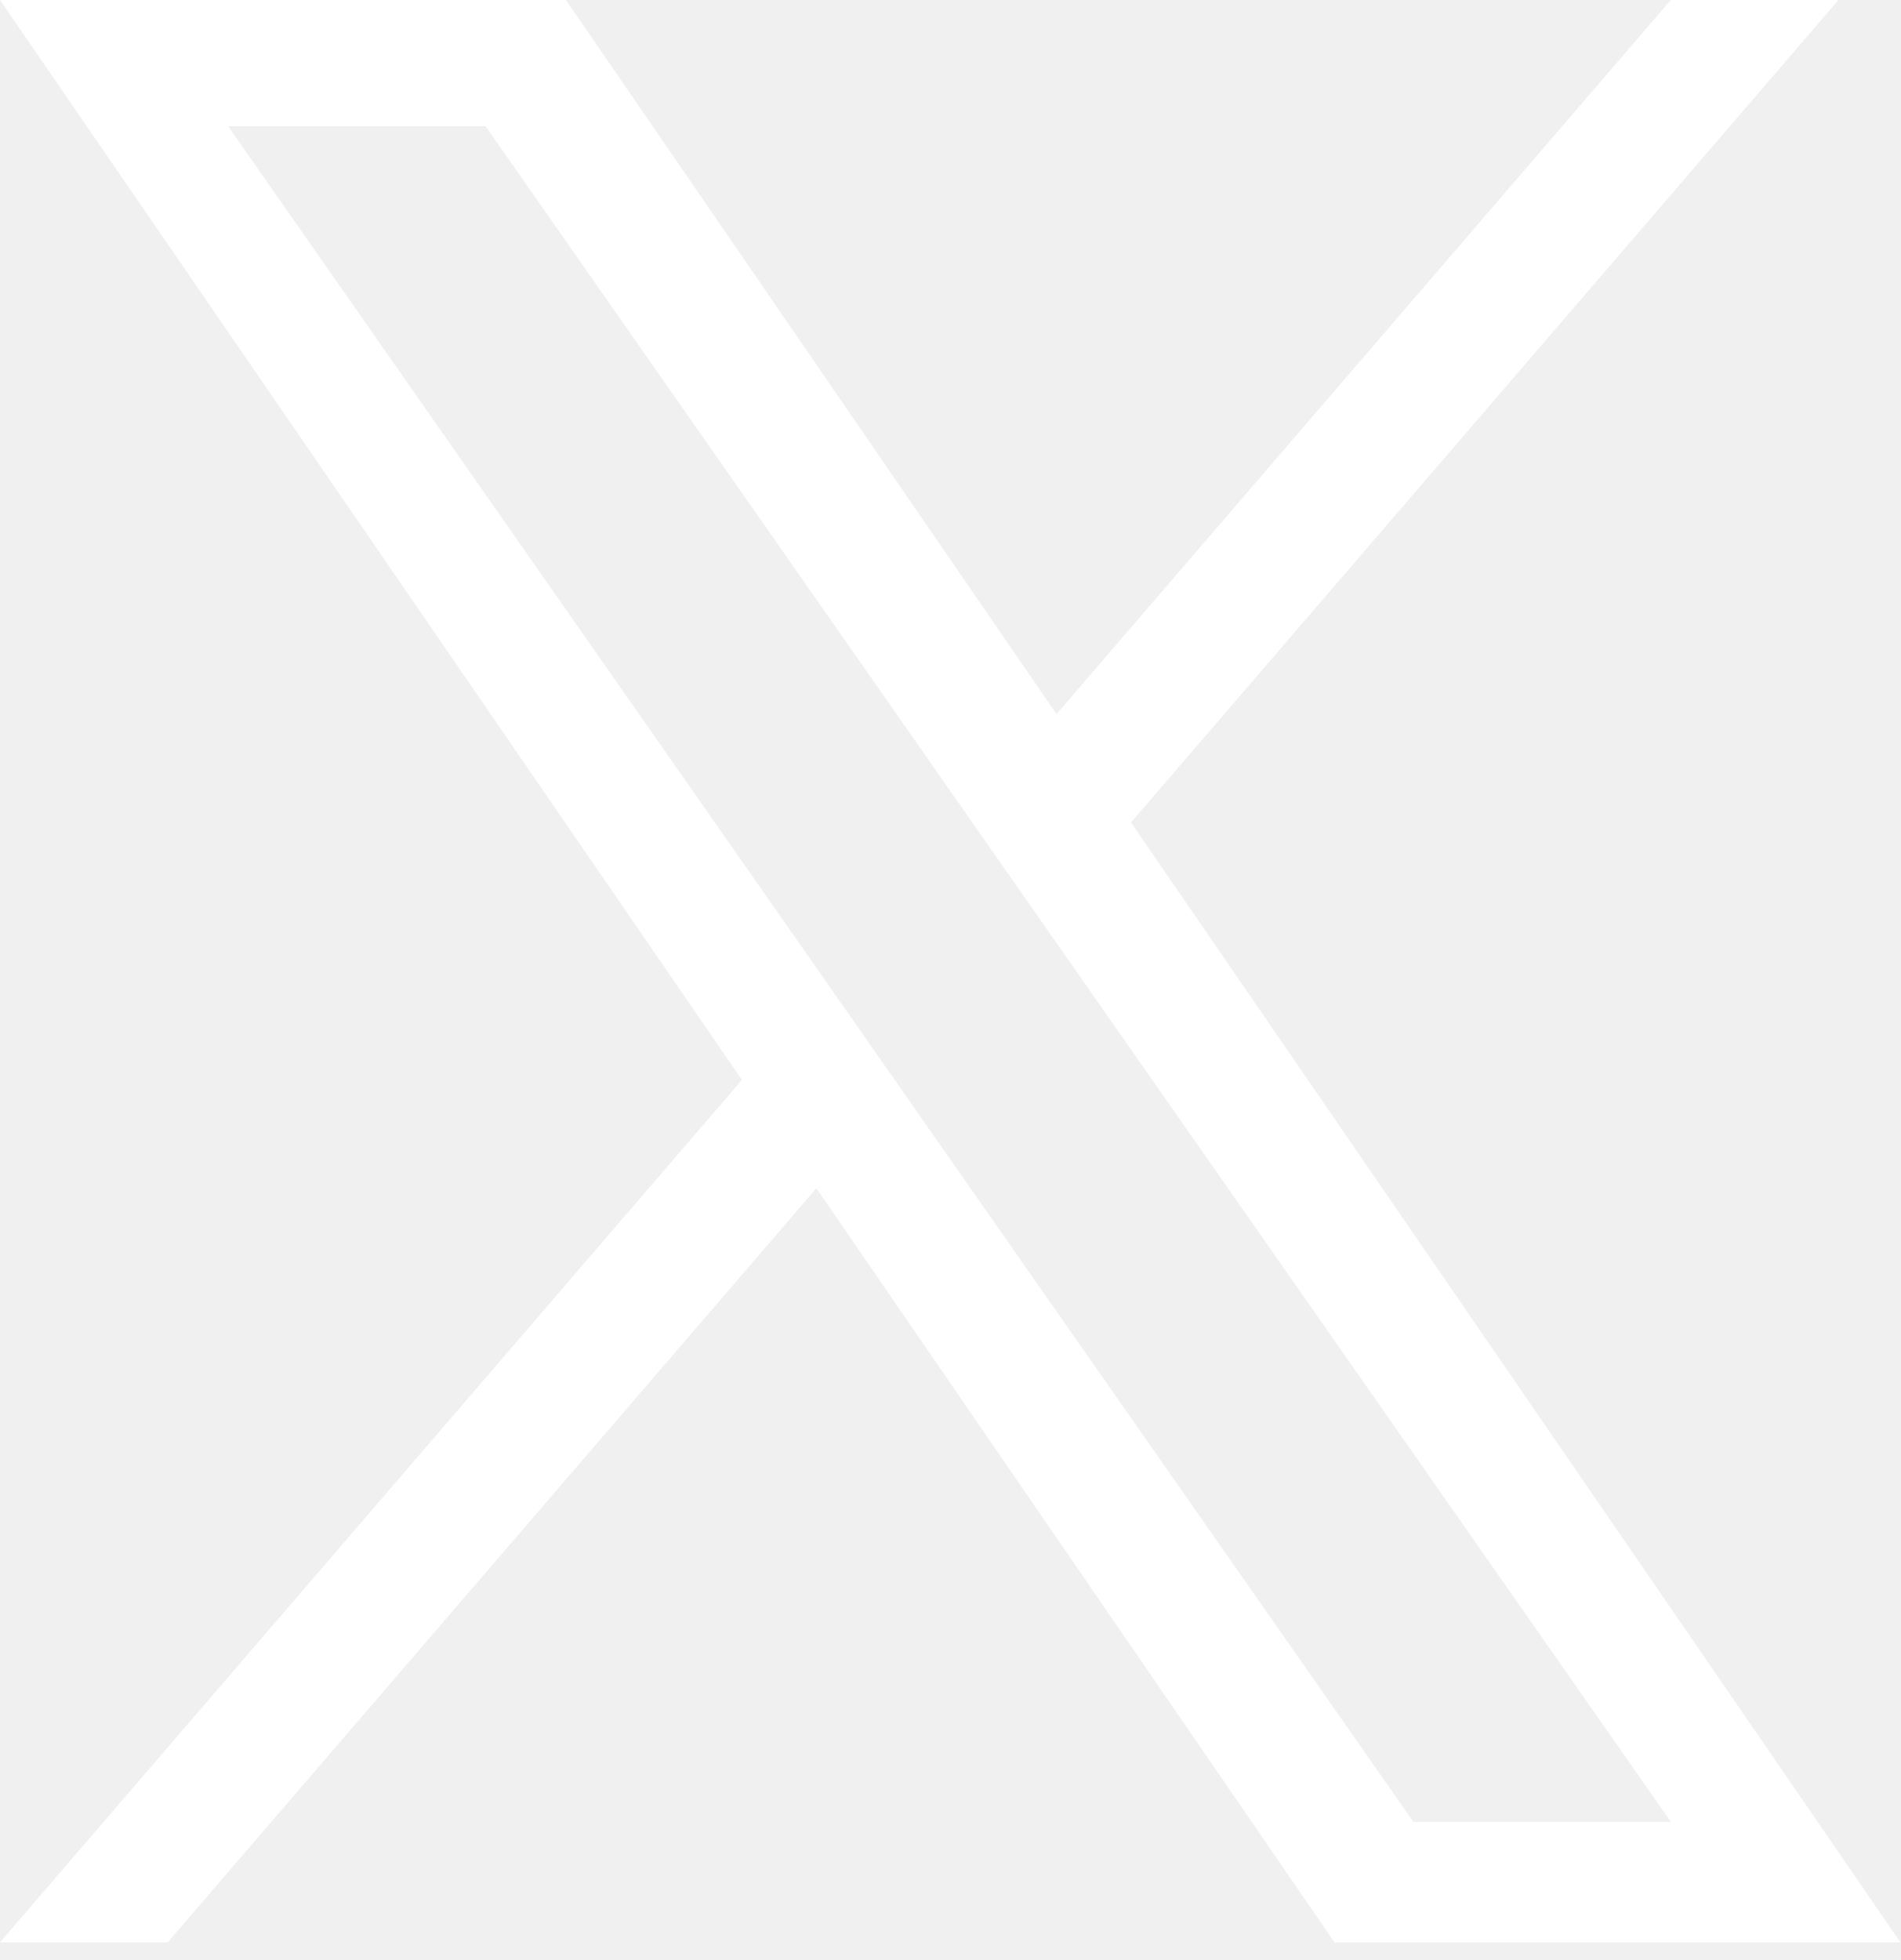
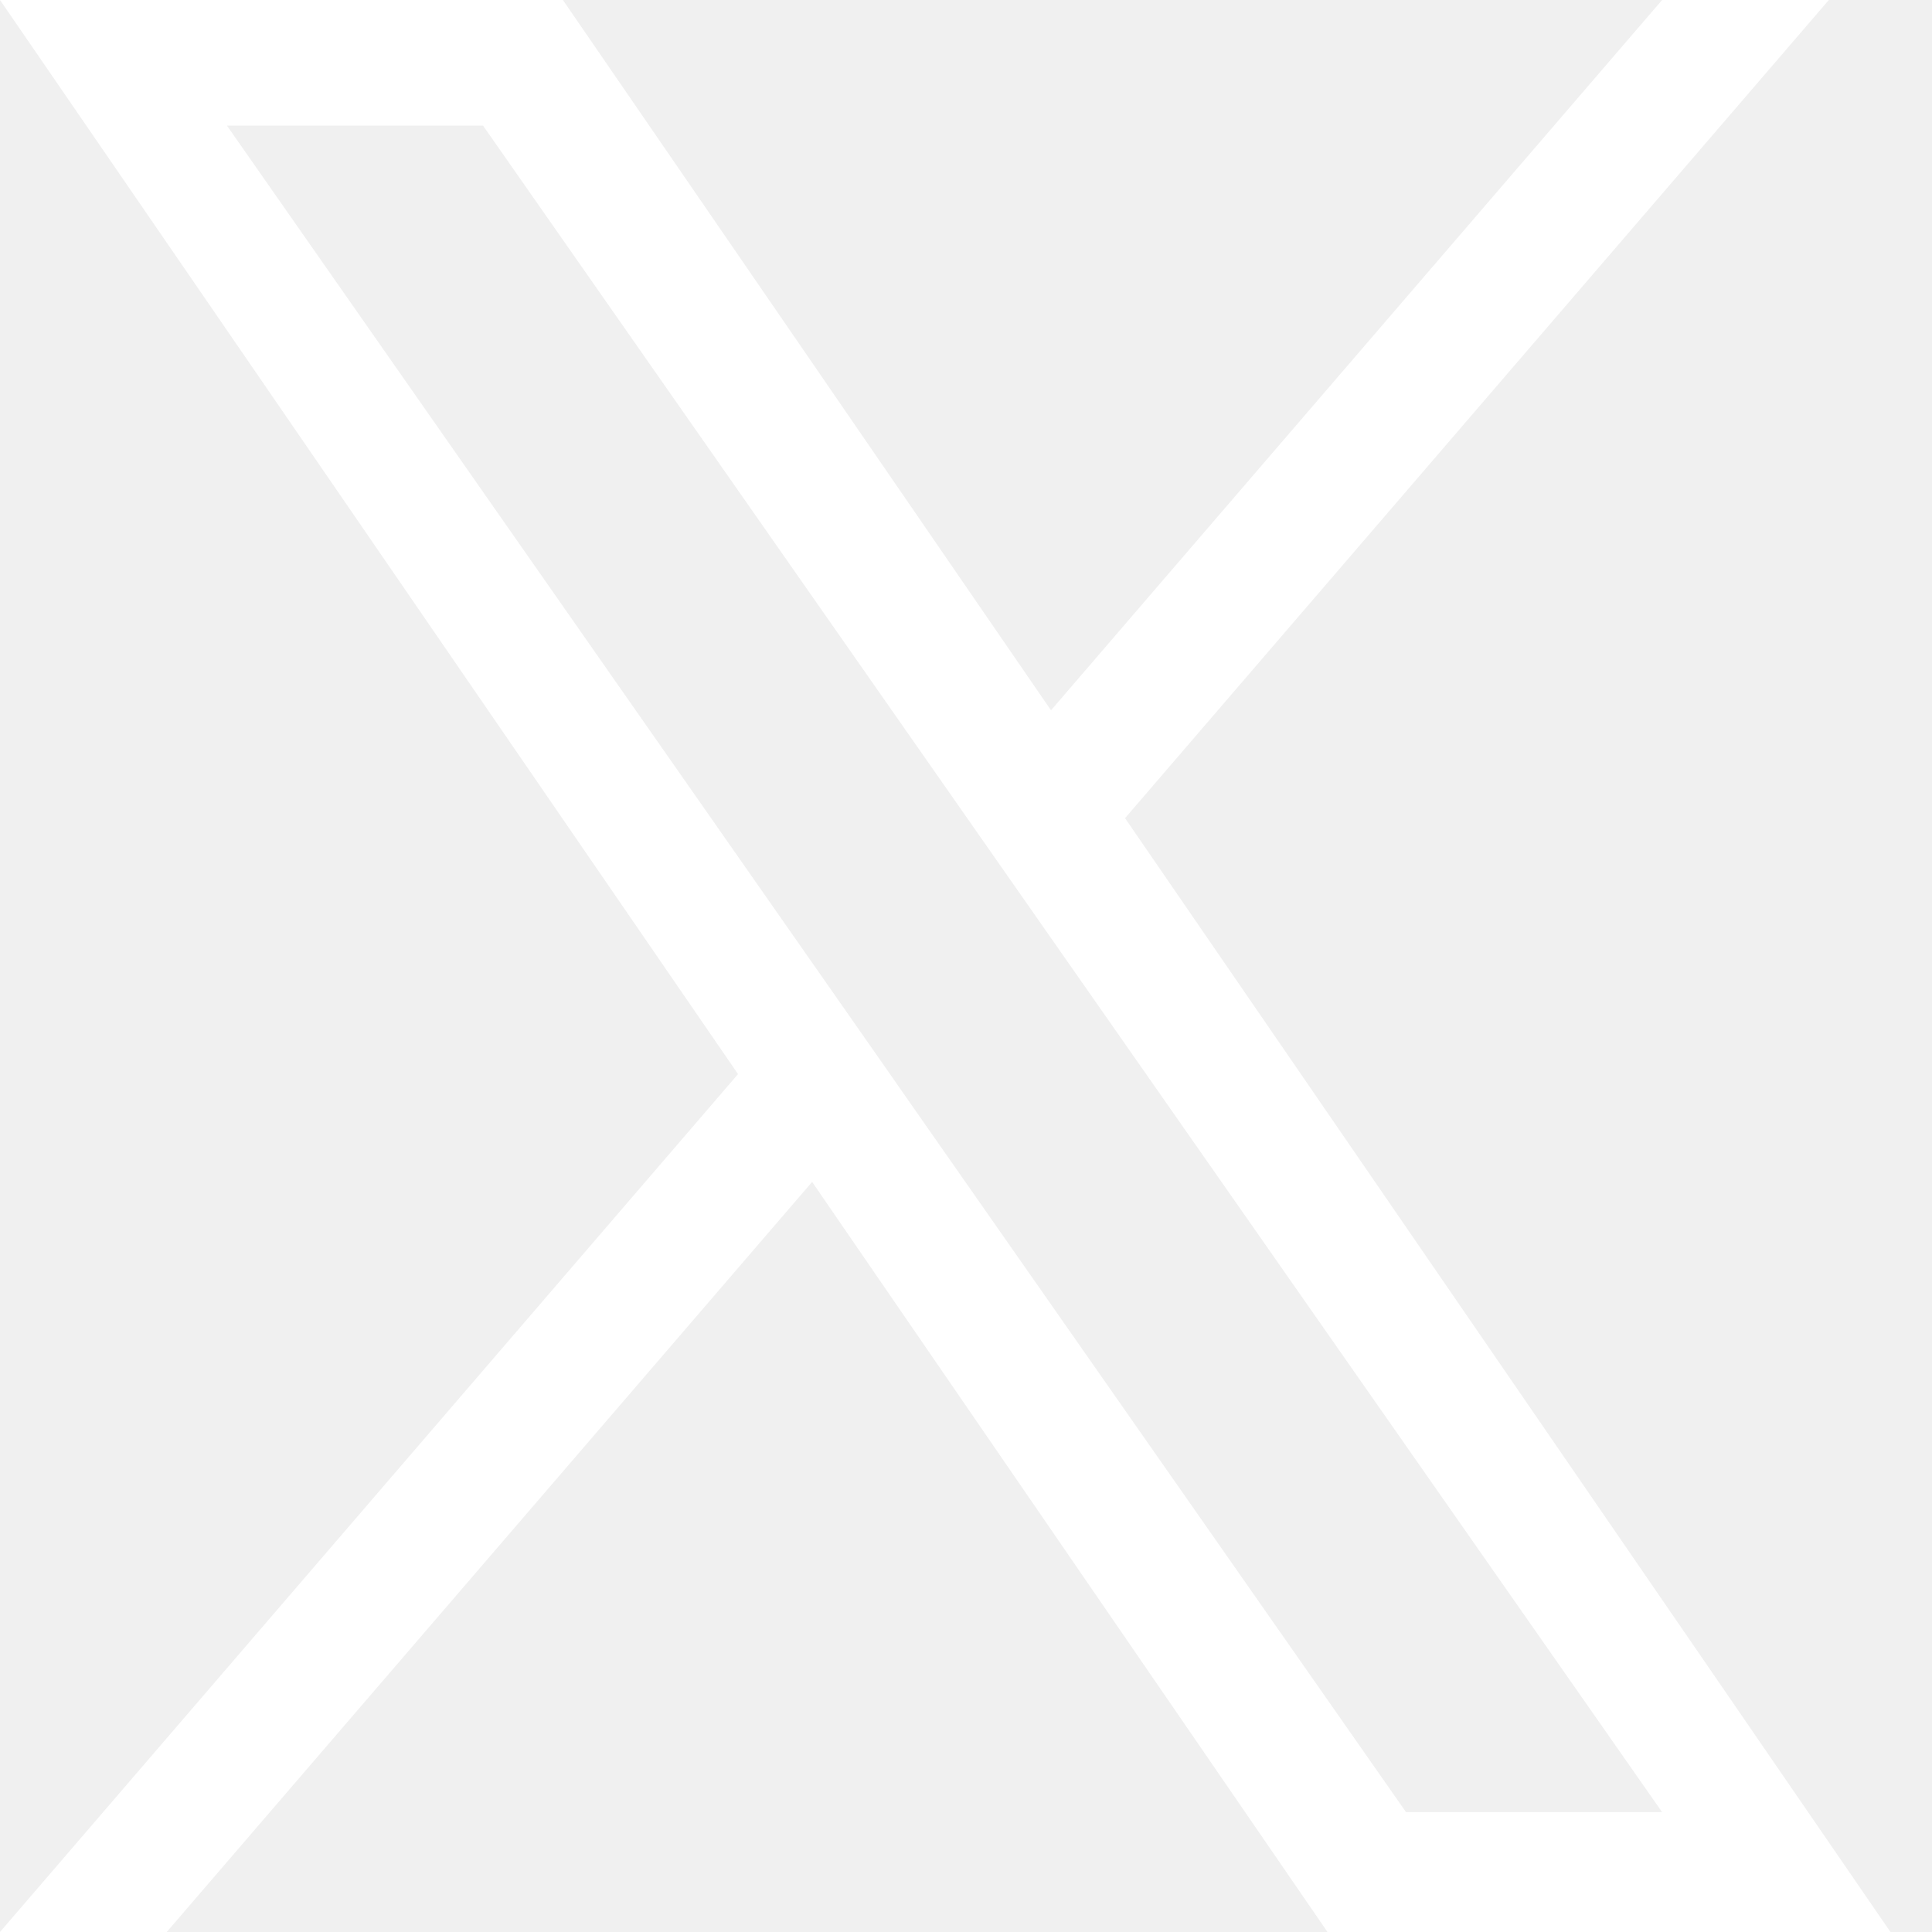
- <svg xmlns="http://www.w3.org/2000/svg" width="64" height="66" viewBox="0 0 64 66" fill="none">
-   <path d="M38.089 27.695L61.914 0H56.268L35.581 24.047L19.058 0H0L24.986 36.364L0 65.406H5.646L27.493 40.012L44.943 65.406H64L38.087 27.695H38.089ZM30.355 36.684L7.681 4.25H16.353L56.271 61.349H47.599L30.355 36.685V36.684Z" fill="white" />
+ <svg xmlns="http://www.w3.org/2000/svg" width="20" height="20" viewBox="0 0 20 20" fill="none">
+   <path d="M11.647 8.469L18.932 0H17.206L10.88 7.353L5.827 0H0L7.64 11.119L0 20H1.726L8.407 12.235L13.742 20H19.57L11.646 8.469H11.647ZM9.282 11.217L2.349 1.3H5L17.206 18.759H14.555L9.282 11.218V11.217Z" fill="white" />
</svg>
